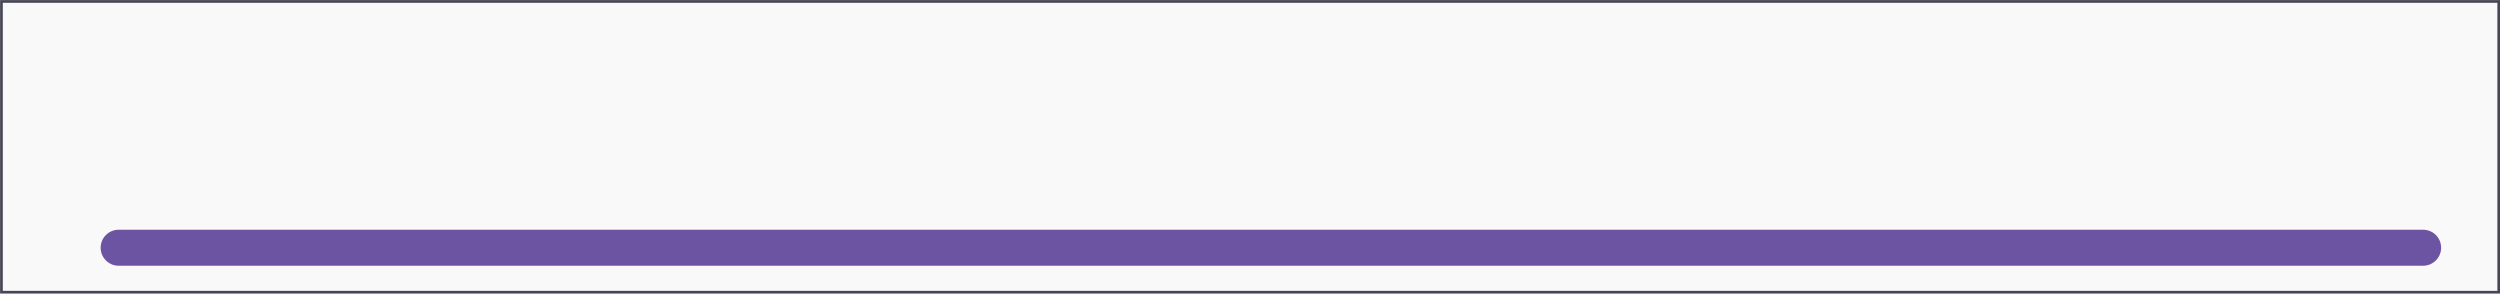
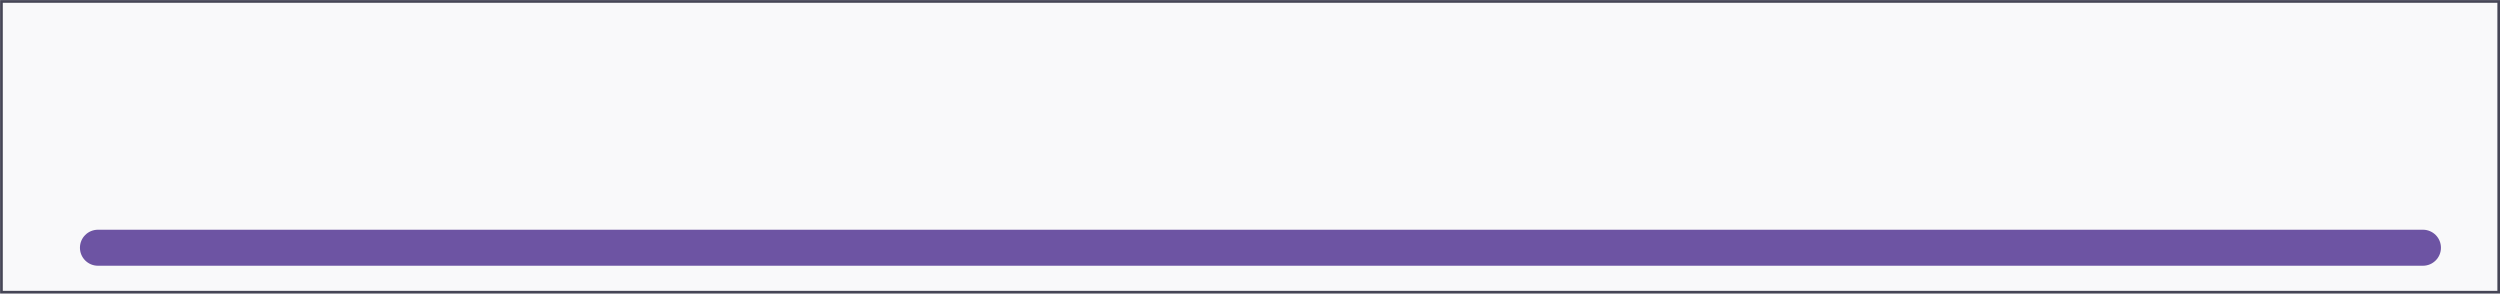
<svg xmlns="http://www.w3.org/2000/svg" id="Layer_1" preserveAspectRatio="none" data-name="Layer 1" viewBox="0 0 138.86 16.3">
  <defs>
    <style>
      .cls-1 {
        fill: #f9f9fa;
        stroke: #464656;
        stroke-miterlimit: 10;
        stroke-width: 0.15px;
      }

      .cls-2 {
        fill: #6d54a3;
      }
    </style>
  </defs>
  <g>
    <rect class="cls-1" x="0.08" y="0.08" width="138.71" height="16.15" />
-     <path class="cls-2" d="M171.91,197.95h-128a1,1,0,0,0,0,2h128A1,1,0,1,0,171.91,197.95Z" transform="translate(-37.32 -185.19)" />
+     <path class="cls-2" d="M171.9,197.95H42.76a1,1,0,1,0,0,2H171.9A1,1,0,1,0,171.9,197.95Z" transform="translate(-37.32 -185.19)" />
  </g>
</svg>
